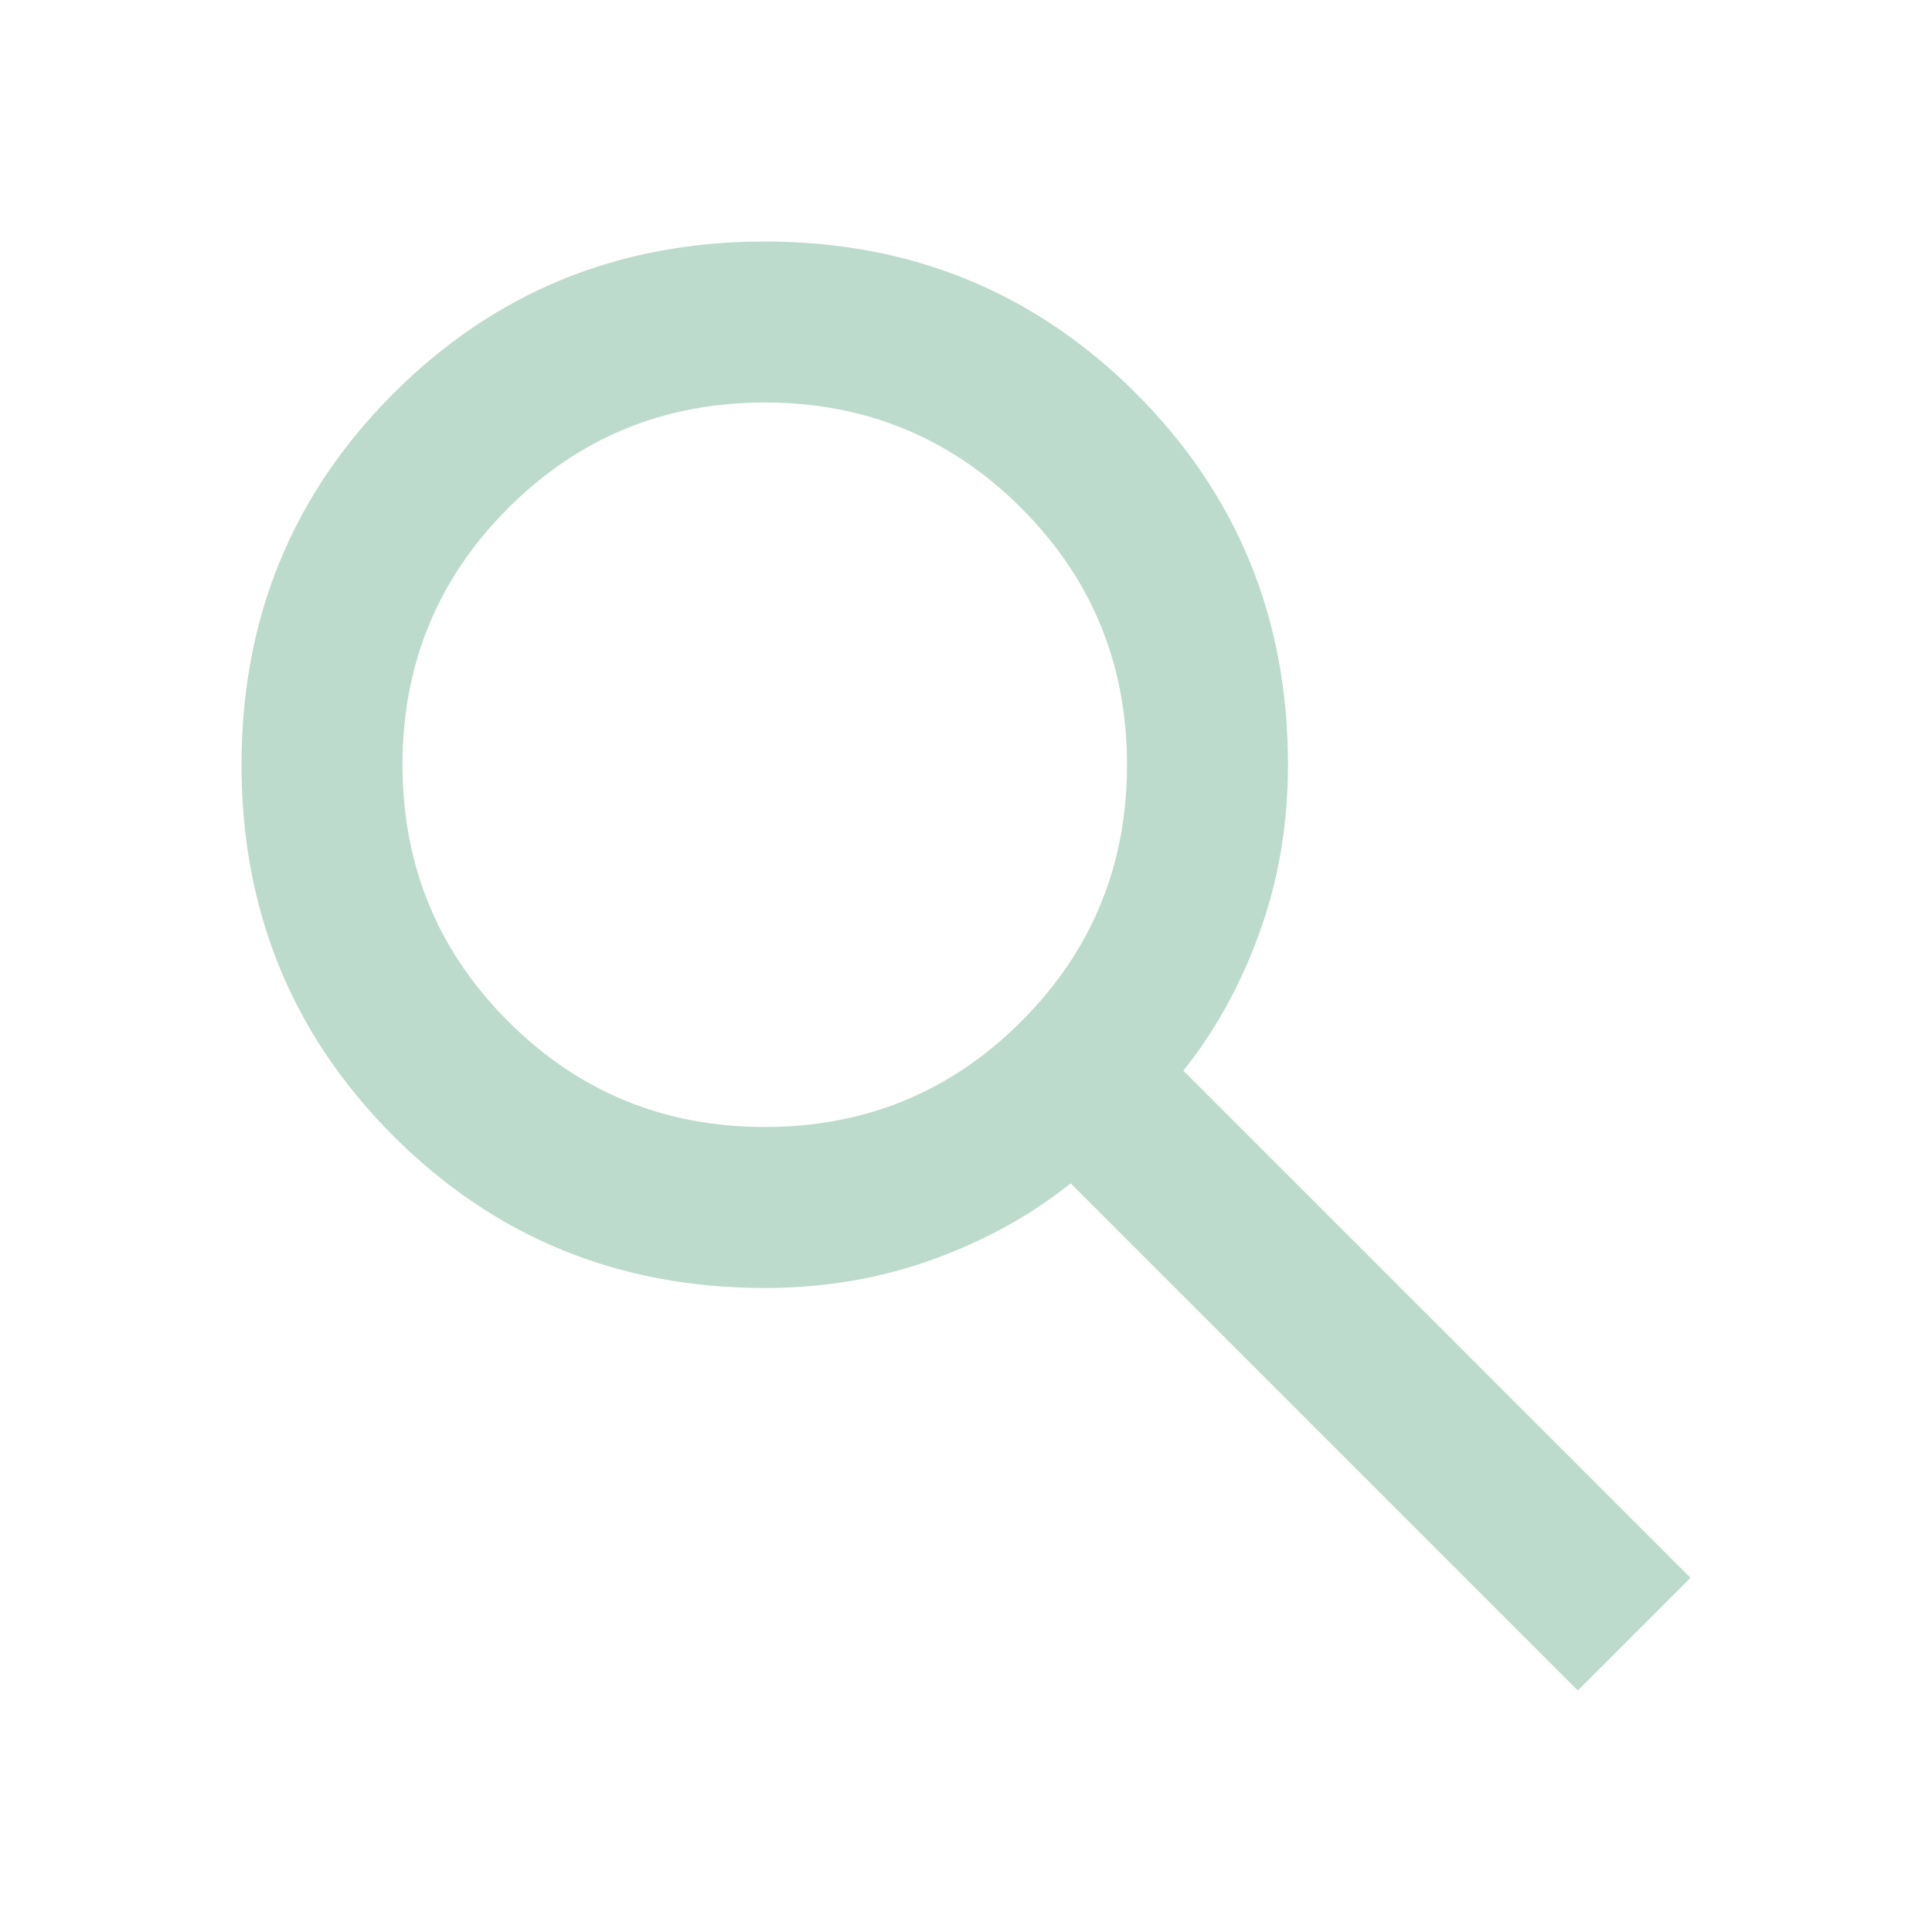
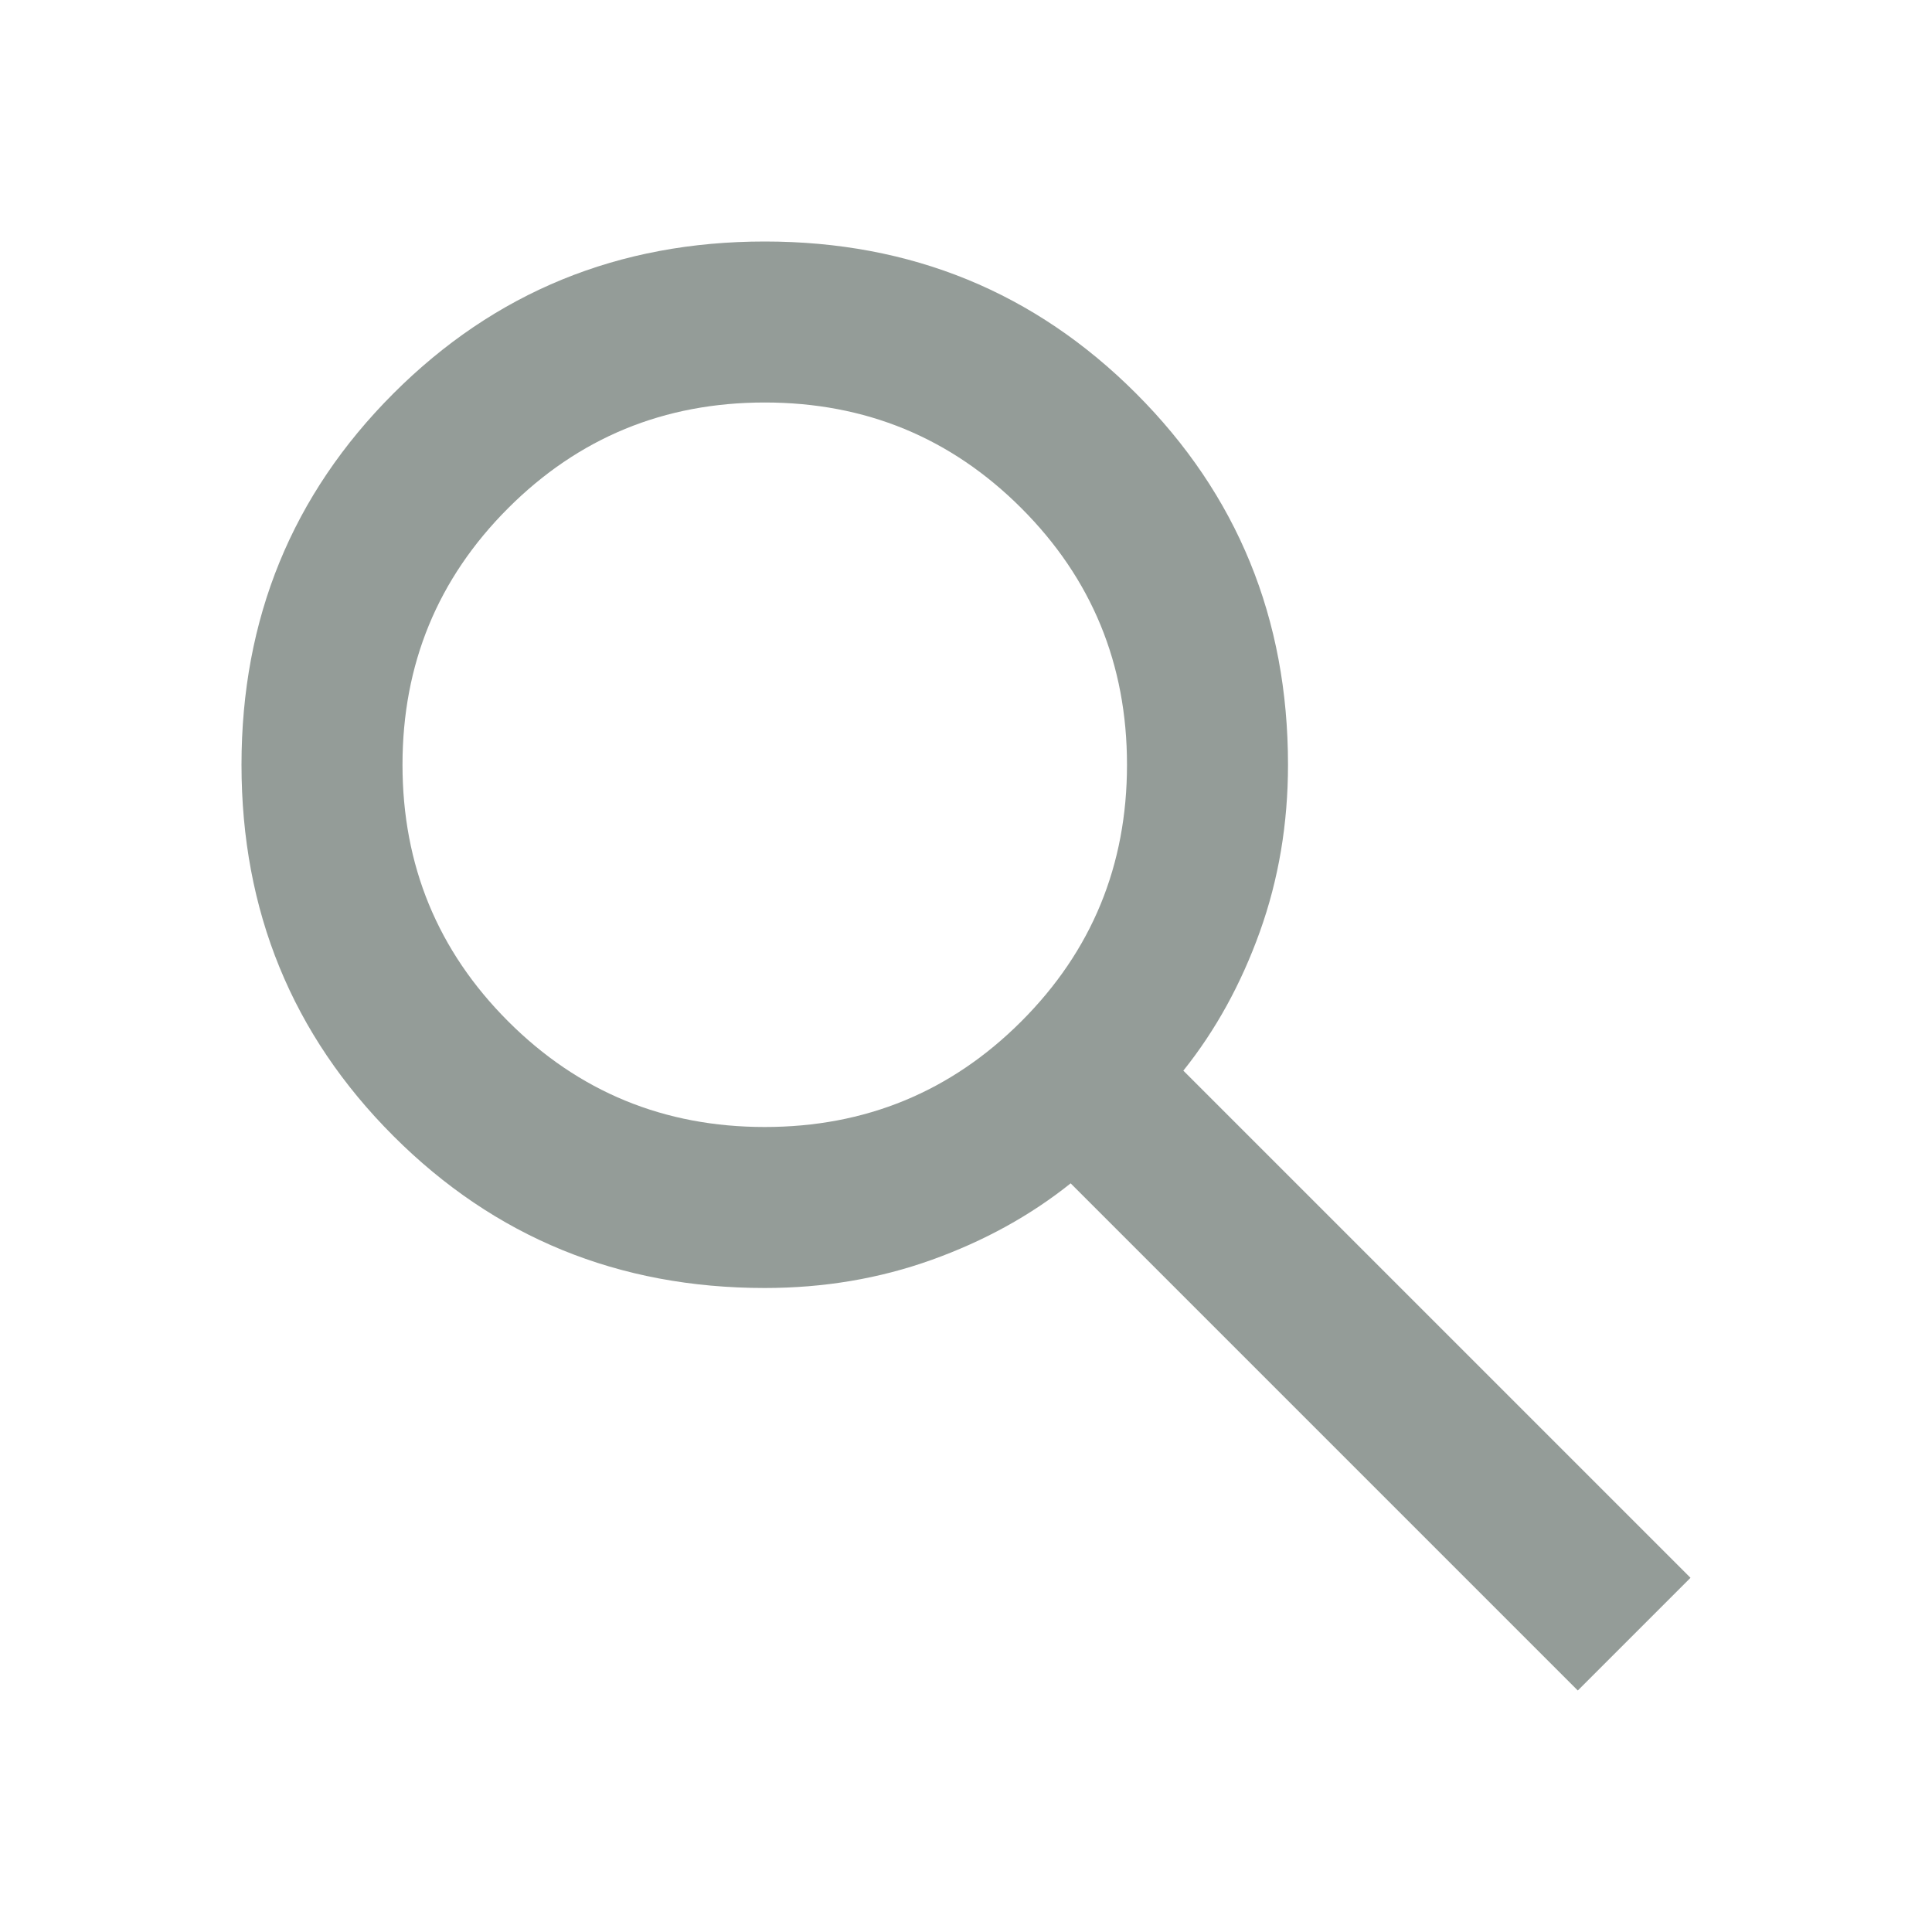
- <svg xmlns="http://www.w3.org/2000/svg" height="24px" viewBox="0 -960 960 960" width="24px" fill="hsl(150 30% 80%)">
+ <svg xmlns="http://www.w3.org/2000/svg" height="24px" viewBox="0 -960 960 960" width="24px" fill="rgba(43, 59, 51, 0.5)">
  <path d="M784-120 532-372q-30 24-69 38t-83 14q-109 0-184.5-75.5T120-580q0-109 75.5-184.5T380-840q109 0 184.5 75.5T640-580q0 44-14 83t-38 69l252 252-56 56ZM380-400q75 0 127.5-52.5T560-580q0-75-52.5-127.5T380-760q-75 0-127.5 52.5T200-580q0 75 52.5 127.5T380-400Z" />
</svg>
